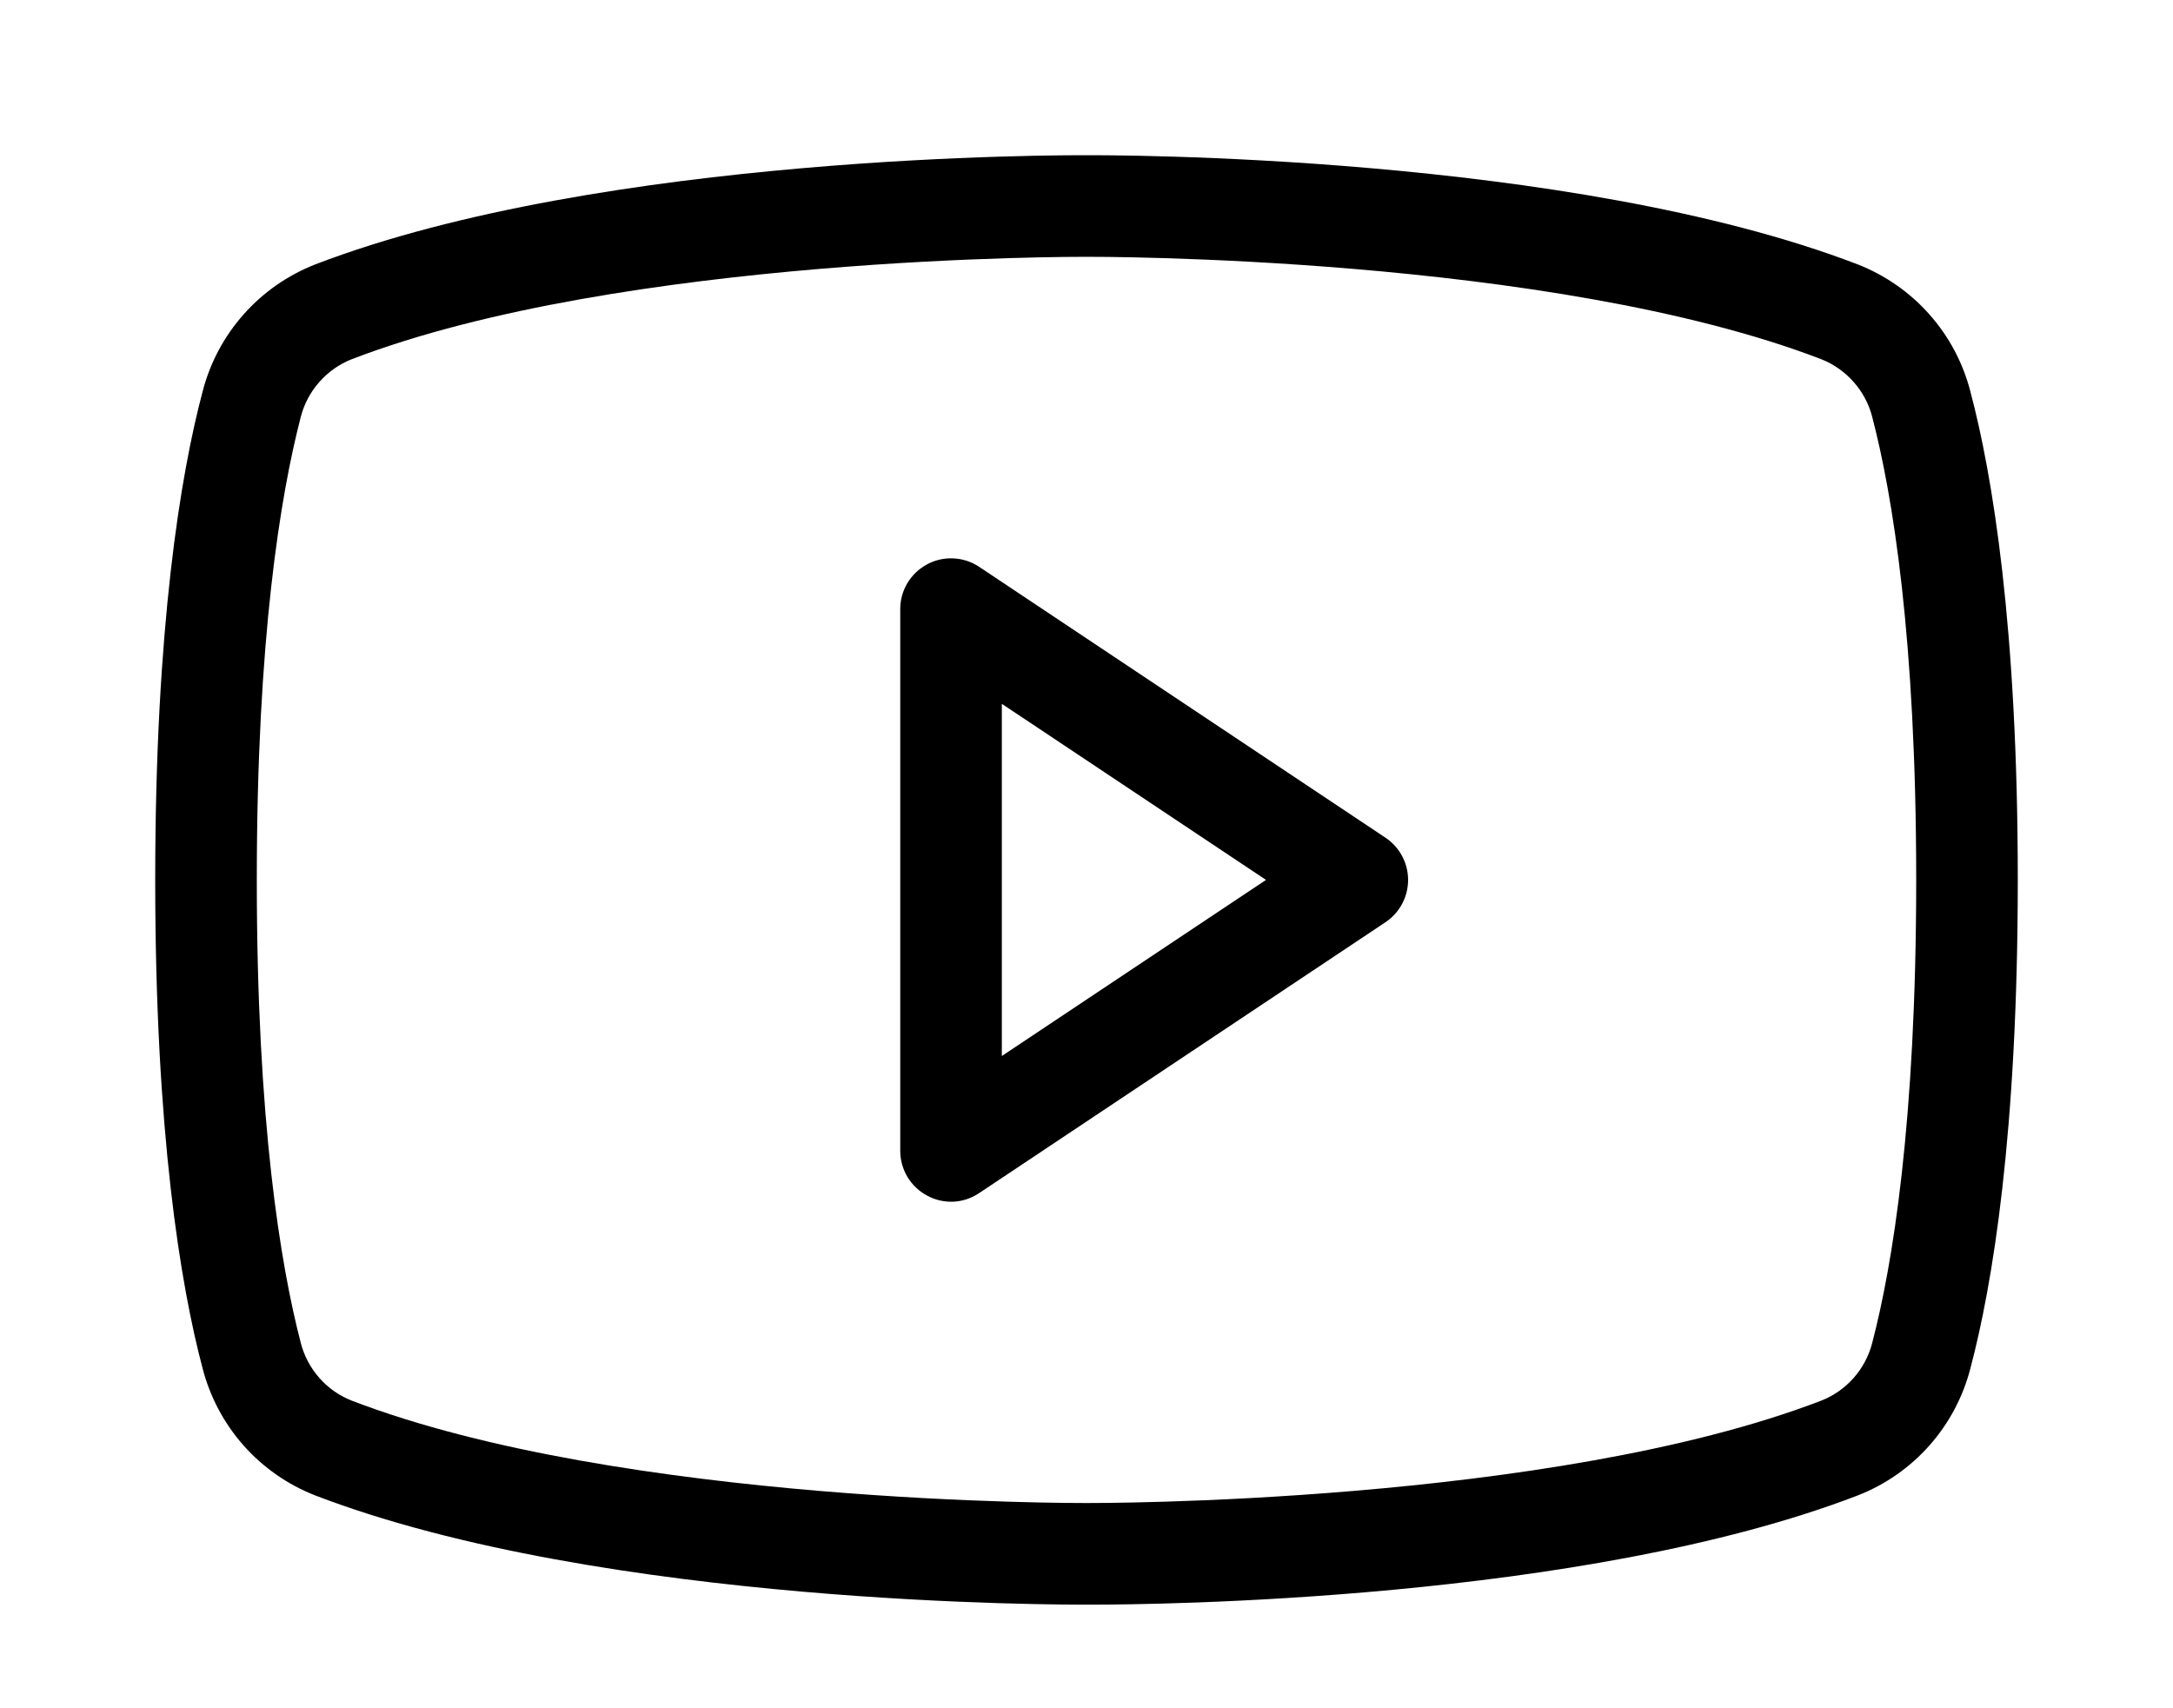
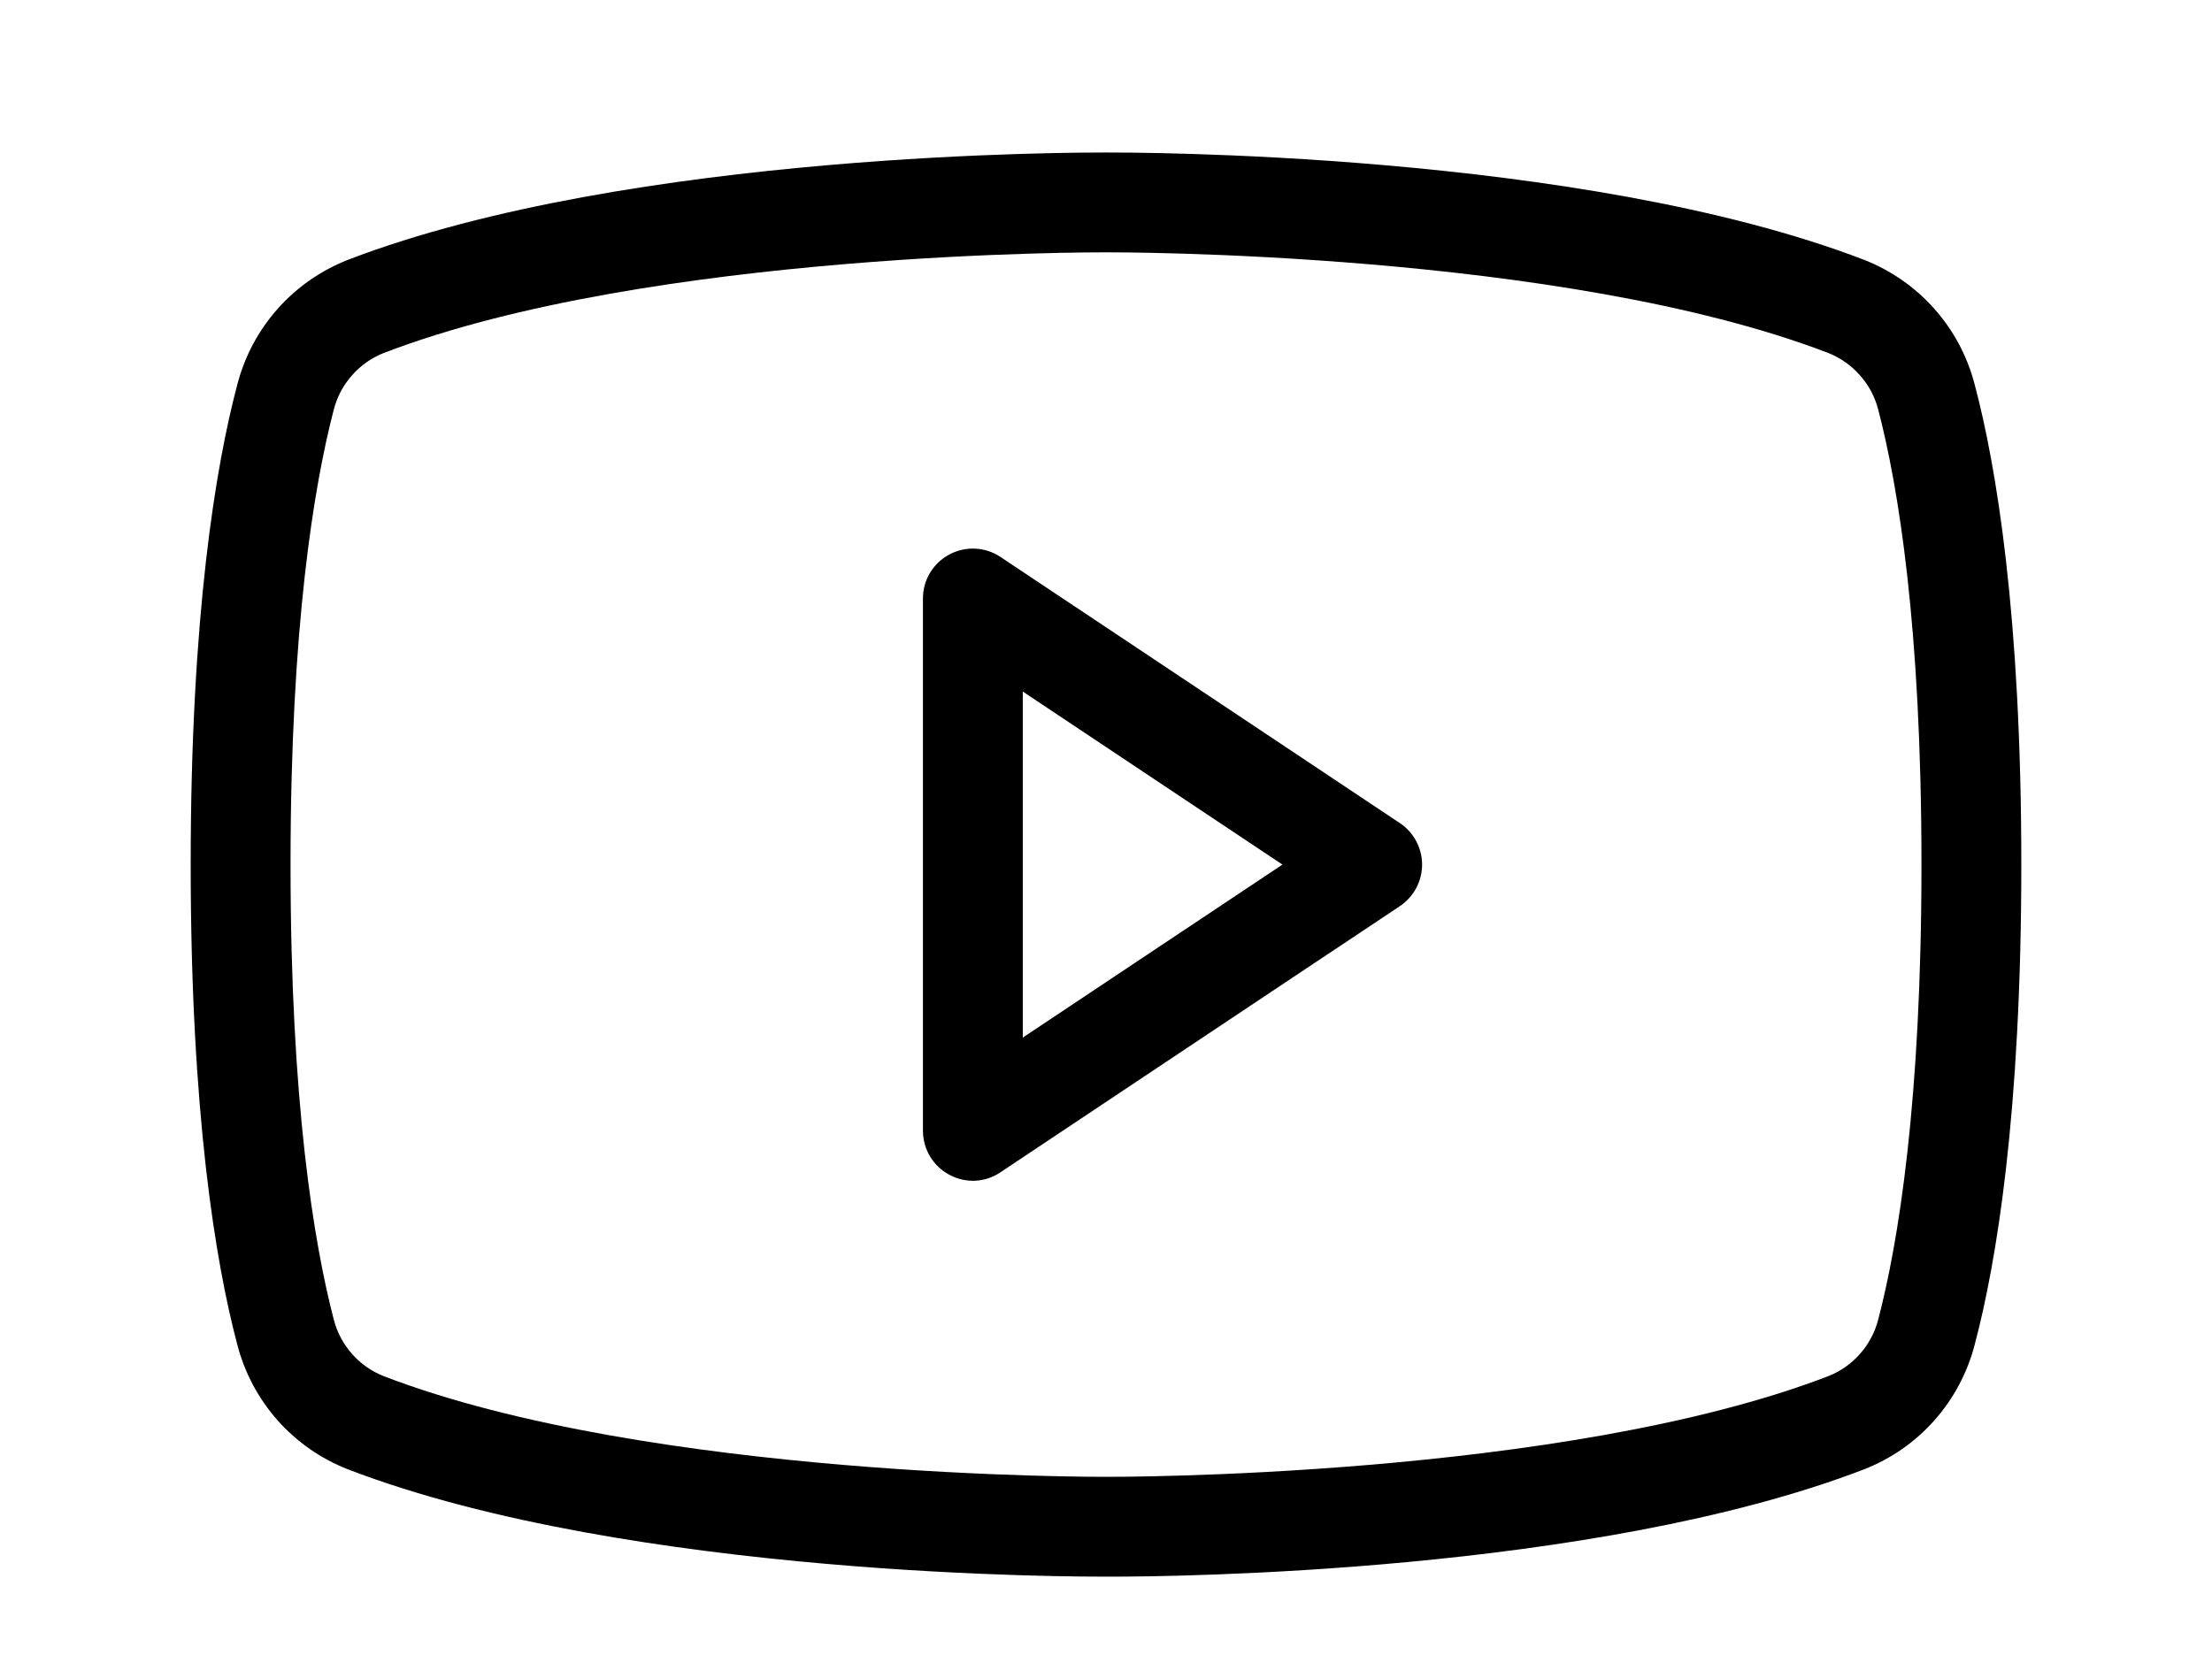
- <svg xmlns="http://www.w3.org/2000/svg" class="icon-youtube" width="28" height="22" viewBox="0 0 28 22" role="img" aria-label="Youtube" fill="currentColor">
-   <path d="M17.851 10.793L12.614 7.302C12.516 7.237 12.402 7.2 12.284 7.195C12.166 7.189 12.049 7.216 11.945 7.272C11.841 7.328 11.754 7.411 11.693 7.512C11.632 7.613 11.6 7.729 11.6 7.847V14.829C11.6 14.948 11.633 15.065 11.694 15.167C11.756 15.269 11.844 15.352 11.949 15.407C12.052 15.463 12.169 15.489 12.286 15.484C12.404 15.478 12.517 15.44 12.614 15.375L17.851 11.884C17.941 11.824 18.015 11.743 18.066 11.648C18.117 11.553 18.144 11.446 18.144 11.338C18.144 11.23 18.117 11.124 18.066 11.029C18.015 10.934 17.941 10.852 17.851 10.793ZM12.909 13.607V9.069L16.313 11.338L12.909 13.607ZM25.389 5.044C25.294 4.675 25.113 4.335 24.861 4.051C24.609 3.766 24.292 3.546 23.938 3.407C20.218 1.978 14.251 2 14 2C13.749 2 7.782 1.978 4.062 3.407C3.708 3.546 3.391 3.766 3.139 4.051C2.887 4.335 2.706 4.675 2.611 5.044C2.327 6.113 2 8.076 2 11.338C2 14.6 2.327 16.564 2.611 17.633C2.706 18.001 2.887 18.341 3.139 18.626C3.391 18.91 3.708 19.131 4.062 19.269C7.782 20.698 13.749 20.676 14 20.676H14.076C14.829 20.676 20.393 20.633 23.938 19.269C24.292 19.131 24.609 18.91 24.861 18.626C25.113 18.341 25.294 18.001 25.389 17.633C25.673 16.564 26 14.6 26 11.338C26 8.076 25.673 6.113 25.389 5.044ZM24.124 17.305C24.081 17.472 23.999 17.626 23.885 17.755C23.771 17.884 23.629 17.984 23.469 18.047C19.978 19.389 14.066 19.367 14 19.367C13.934 19.367 8.022 19.389 4.531 18.047C4.371 17.984 4.228 17.884 4.115 17.755C4.001 17.626 3.919 17.472 3.876 17.305C3.615 16.302 3.309 14.458 3.309 11.338C3.309 8.218 3.615 6.375 3.876 5.371C3.919 5.204 4.001 5.05 4.115 4.922C4.228 4.793 4.371 4.692 4.531 4.629C8.022 3.287 13.934 3.309 14 3.309C14.066 3.309 19.978 3.287 23.469 4.629C23.629 4.692 23.771 4.793 23.885 4.922C23.999 5.05 24.081 5.204 24.124 5.371C24.386 6.375 24.691 8.218 24.691 11.338C24.691 14.458 24.386 16.302 24.124 17.305Z" />
+ <svg xmlns="http://www.w3.org/2000/svg" class="icon-youtube" width="29" height="22" viewBox="0 0 29 22" role="img" aria-label="Youtube" fill="currentColor">
+   <path d="M18.351 10.793L13.114 7.302C13.016 7.237 12.902 7.2 12.784 7.195C12.666 7.189 12.549 7.216 12.445 7.272C12.341 7.328 12.254 7.411 12.193 7.512C12.132 7.613 12.1 7.729 12.1 7.847V14.829C12.1 14.948 12.133 15.065 12.194 15.167C12.256 15.269 12.344 15.352 12.449 15.407C12.552 15.463 12.669 15.489 12.786 15.484C12.904 15.478 13.017 15.44 13.114 15.375L18.351 11.884C18.441 11.824 18.515 11.743 18.566 11.648C18.617 11.553 18.644 11.446 18.644 11.338C18.644 11.23 18.617 11.124 18.566 11.029C18.515 10.934 18.441 10.852 18.351 10.793ZM13.409 13.607V9.069L16.813 11.338L13.409 13.607ZM25.889 5.044C25.794 4.675 25.613 4.335 25.361 4.051C25.109 3.766 24.792 3.546 24.438 3.407C20.718 1.978 14.751 2 14.5 2C14.249 2 8.282 1.978 4.562 3.407C4.208 3.546 3.891 3.766 3.639 4.051C3.387 4.335 3.206 4.675 3.111 5.044C2.827 6.113 2.5 8.076 2.5 11.338C2.5 14.6 2.827 16.564 3.111 17.633C3.206 18.001 3.387 18.341 3.639 18.626C3.891 18.91 4.208 19.131 4.562 19.269C8.282 20.698 14.249 20.676 14.5 20.676H14.576C15.329 20.676 20.893 20.633 24.438 19.269C24.792 19.131 25.109 18.91 25.361 18.626C25.613 18.341 25.794 18.001 25.889 17.633C26.173 16.564 26.5 14.6 26.5 11.338C26.5 8.076 26.173 6.113 25.889 5.044ZM24.624 17.305C24.581 17.472 24.499 17.626 24.385 17.755C24.271 17.884 24.129 17.984 23.969 18.047C20.478 19.389 14.566 19.367 14.5 19.367C14.434 19.367 8.522 19.389 5.031 18.047C4.871 17.984 4.728 17.884 4.615 17.755C4.501 17.626 4.419 17.472 4.376 17.305C4.115 16.302 3.809 14.458 3.809 11.338C3.809 8.218 4.115 6.375 4.376 5.371C4.419 5.204 4.501 5.05 4.615 4.922C4.728 4.793 4.871 4.692 5.031 4.629C8.522 3.287 14.434 3.309 14.5 3.309C14.566 3.309 20.478 3.287 23.969 4.629C24.129 4.692 24.271 4.793 24.385 4.922C24.499 5.05 24.581 5.204 24.624 5.371C24.886 6.375 25.191 8.218 25.191 11.338C25.191 14.458 24.886 16.302 24.624 17.305Z" />
</svg>
